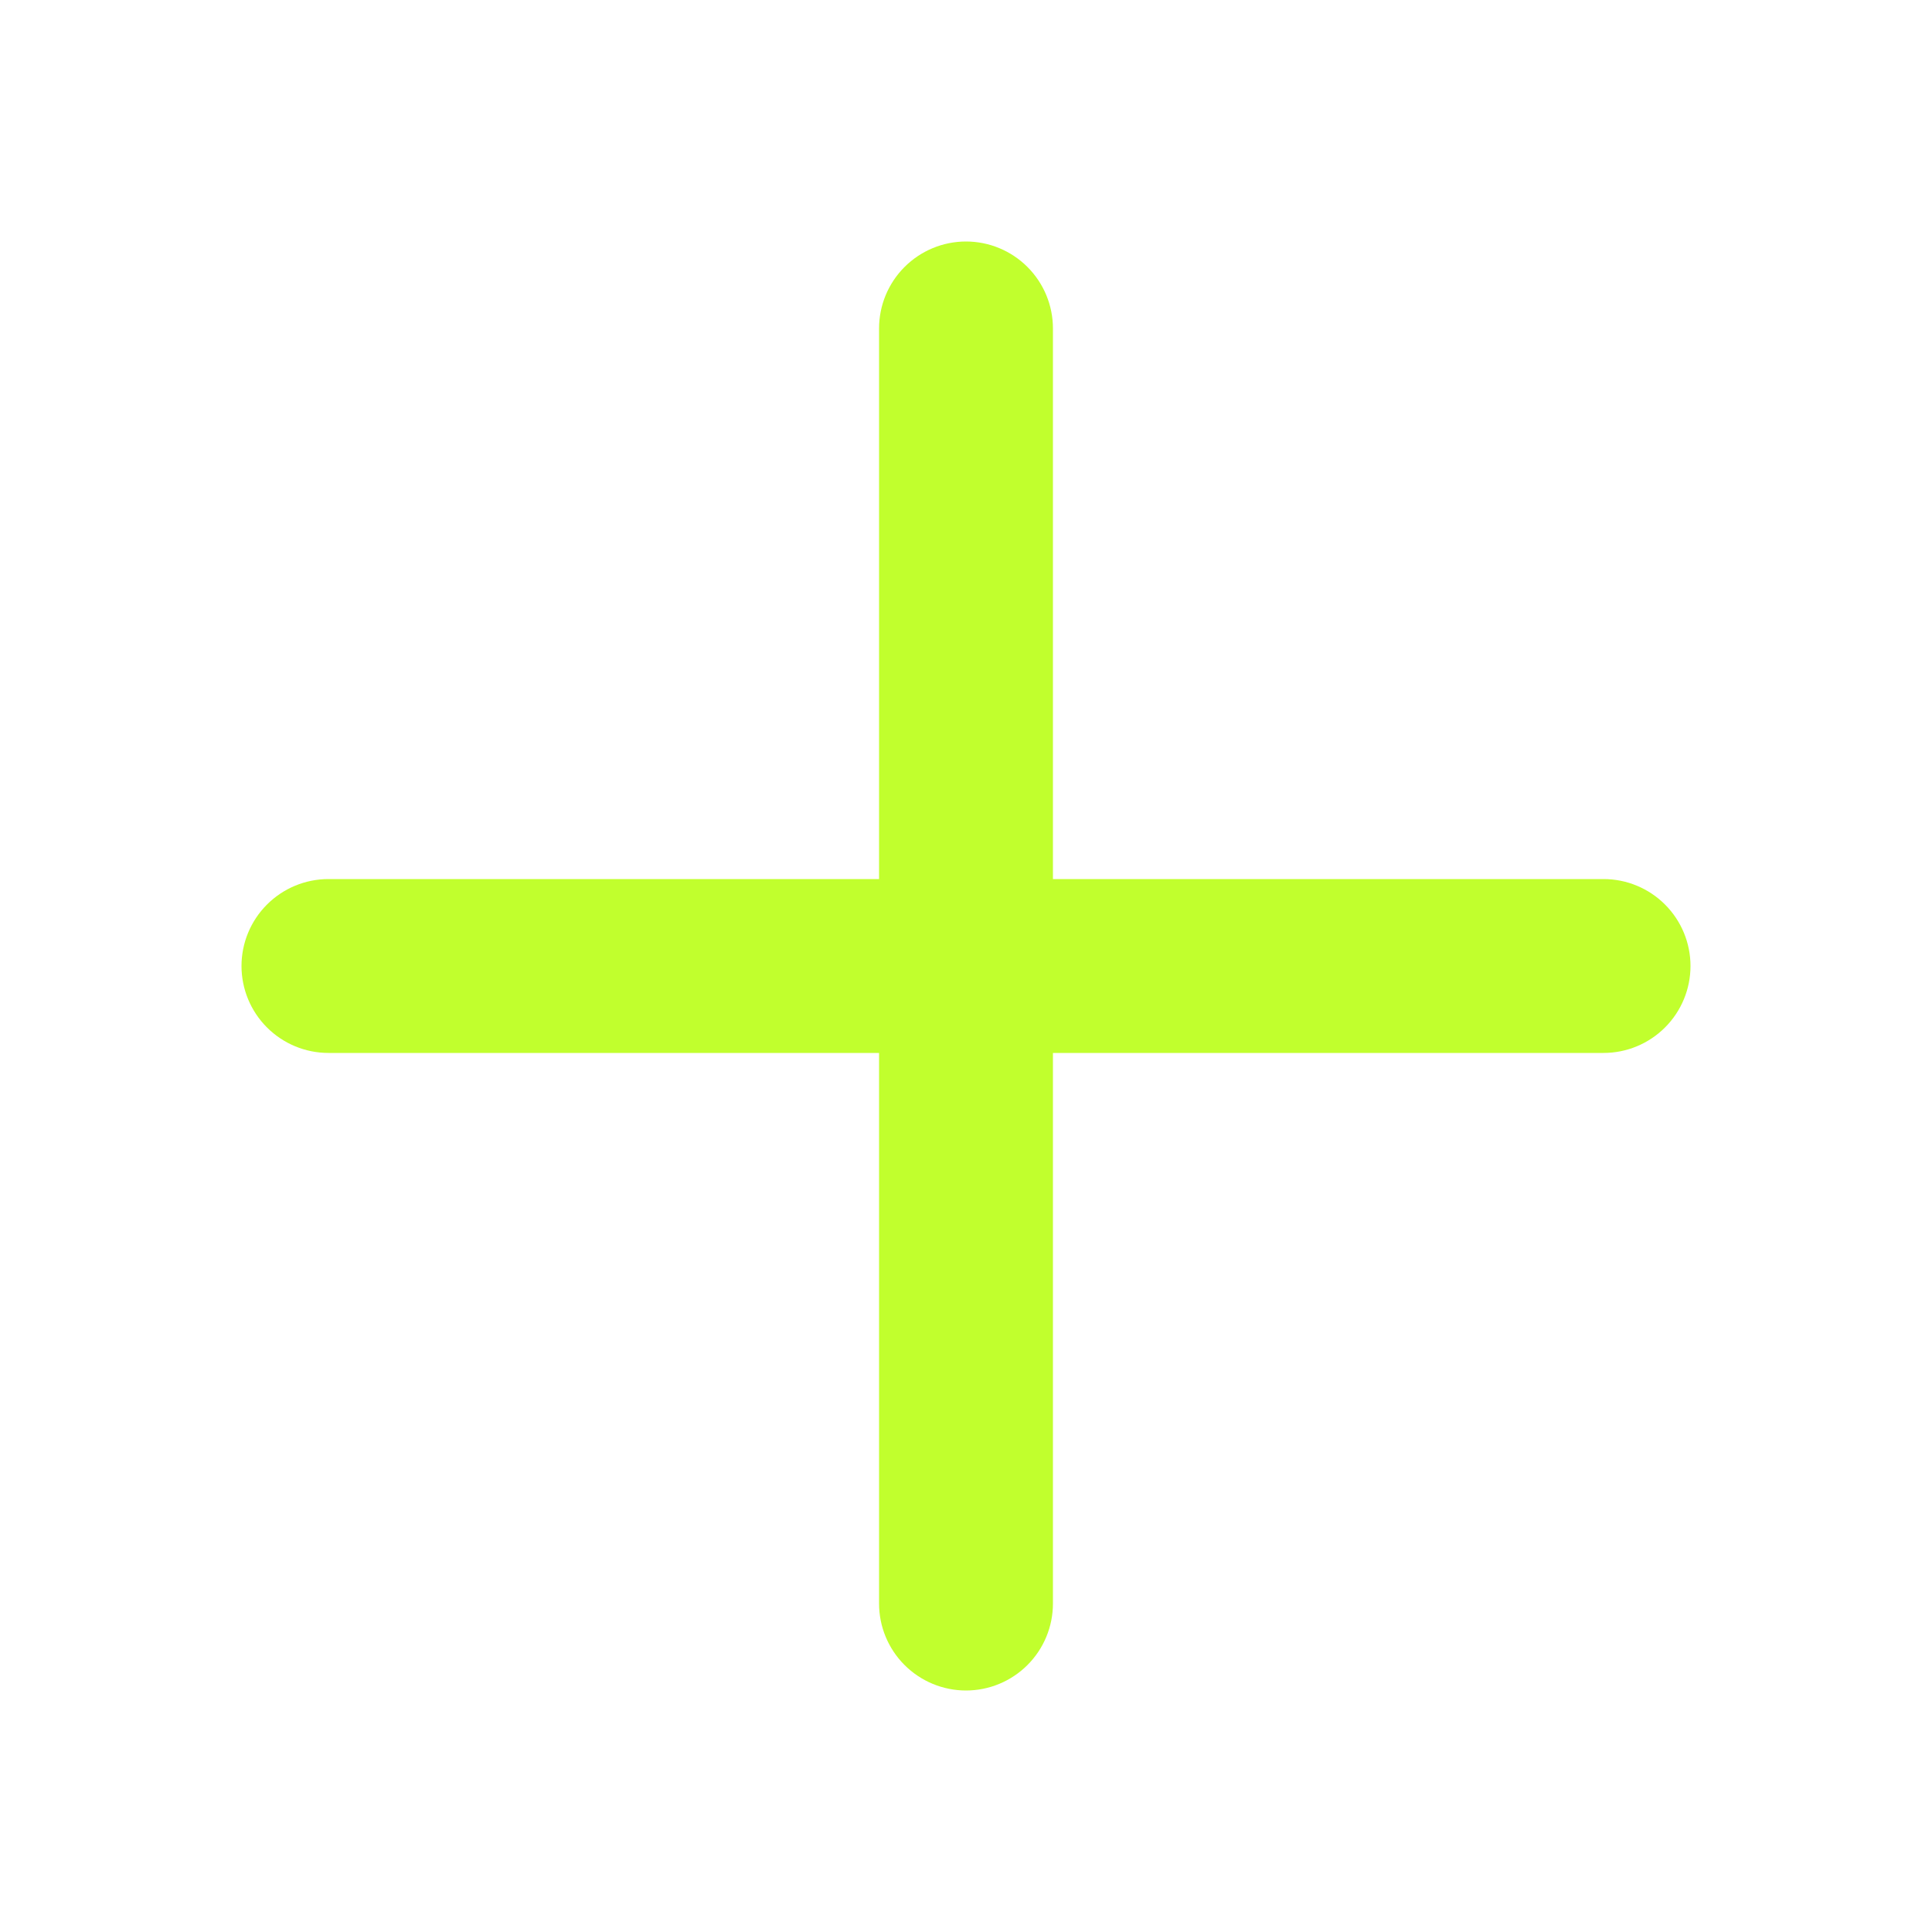
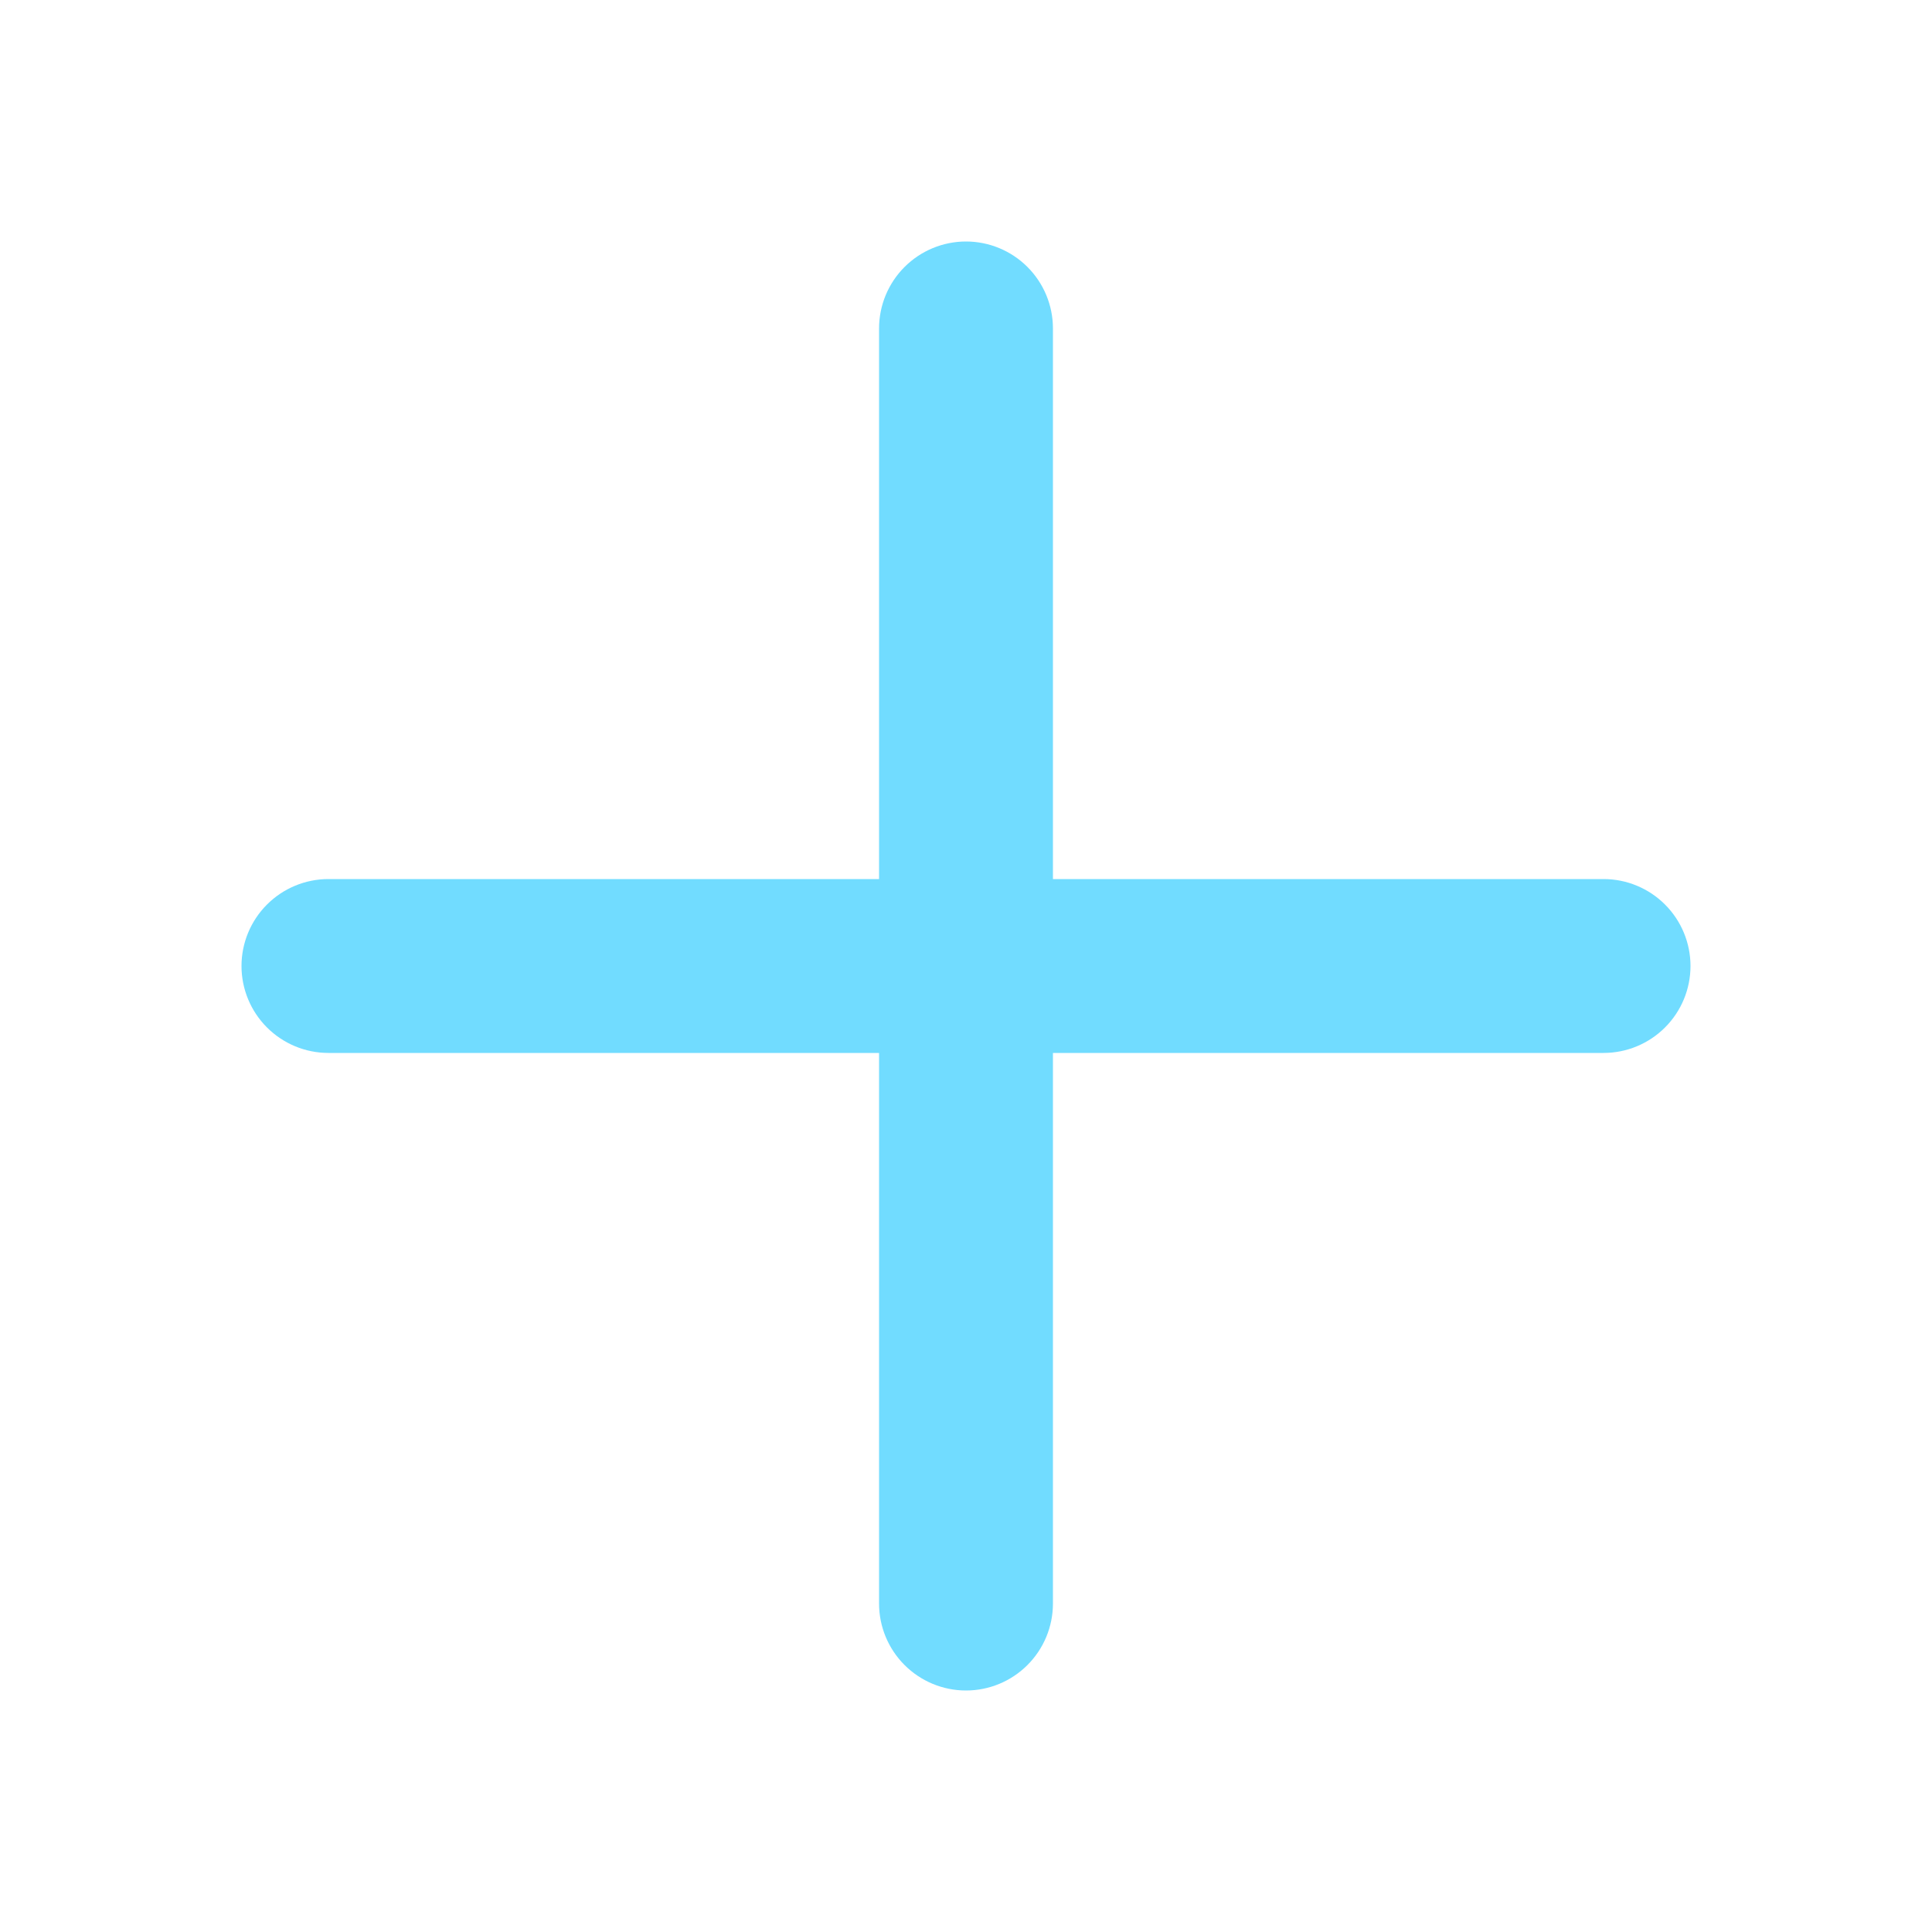
<svg xmlns="http://www.w3.org/2000/svg" width="32" height="32" viewBox="0 0 32 32" fill="none">
-   <path d="M28 16C28 16.382 27.848 16.748 27.578 17.018C27.308 17.288 26.942 17.44 26.56 17.44H17.44V26.56C17.44 26.942 17.288 27.308 17.018 27.578C16.748 27.848 16.382 28 16 28C15.618 28 15.252 27.848 14.982 27.578C14.712 27.308 14.56 26.942 14.56 26.56V17.44H5.44C5.058 17.44 4.692 17.288 4.422 17.018C4.152 16.748 4 16.382 4 16C4 15.618 4.152 15.252 4.422 14.982C4.692 14.712 5.058 14.56 5.44 14.56H14.56V5.44C14.56 5.058 14.712 4.692 14.982 4.422C15.252 4.152 15.618 4 16 4C16.382 4 16.748 4.152 17.018 4.422C17.288 4.692 17.44 5.058 17.44 5.44V14.56H26.56C26.942 14.56 27.308 14.712 27.578 14.982C27.848 15.252 28 15.618 28 16Z" fill="#C1FF2D" />
+   <path d="M28 16C28 16.382 27.848 16.748 27.578 17.018C27.308 17.288 26.942 17.44 26.56 17.44H17.44V26.56C17.44 26.942 17.288 27.308 17.018 27.578C16.748 27.848 16.382 28 16 28C15.618 28 15.252 27.848 14.982 27.578C14.712 27.308 14.56 26.942 14.56 26.56V17.44H5.44C5.058 17.44 4.692 17.288 4.422 17.018C4.152 16.748 4 16.382 4 16C4 15.618 4.152 15.252 4.422 14.982C4.692 14.712 5.058 14.56 5.44 14.56H14.56V5.44C14.56 5.058 14.712 4.692 14.982 4.422C15.252 4.152 15.618 4 16 4C16.382 4 16.748 4.152 17.018 4.422C17.288 4.692 17.44 5.058 17.44 5.44V14.56H26.56C26.942 14.56 27.308 14.712 27.578 14.982C27.848 15.252 28 15.618 28 16Z" fill="#71DCFF" />
</svg>
